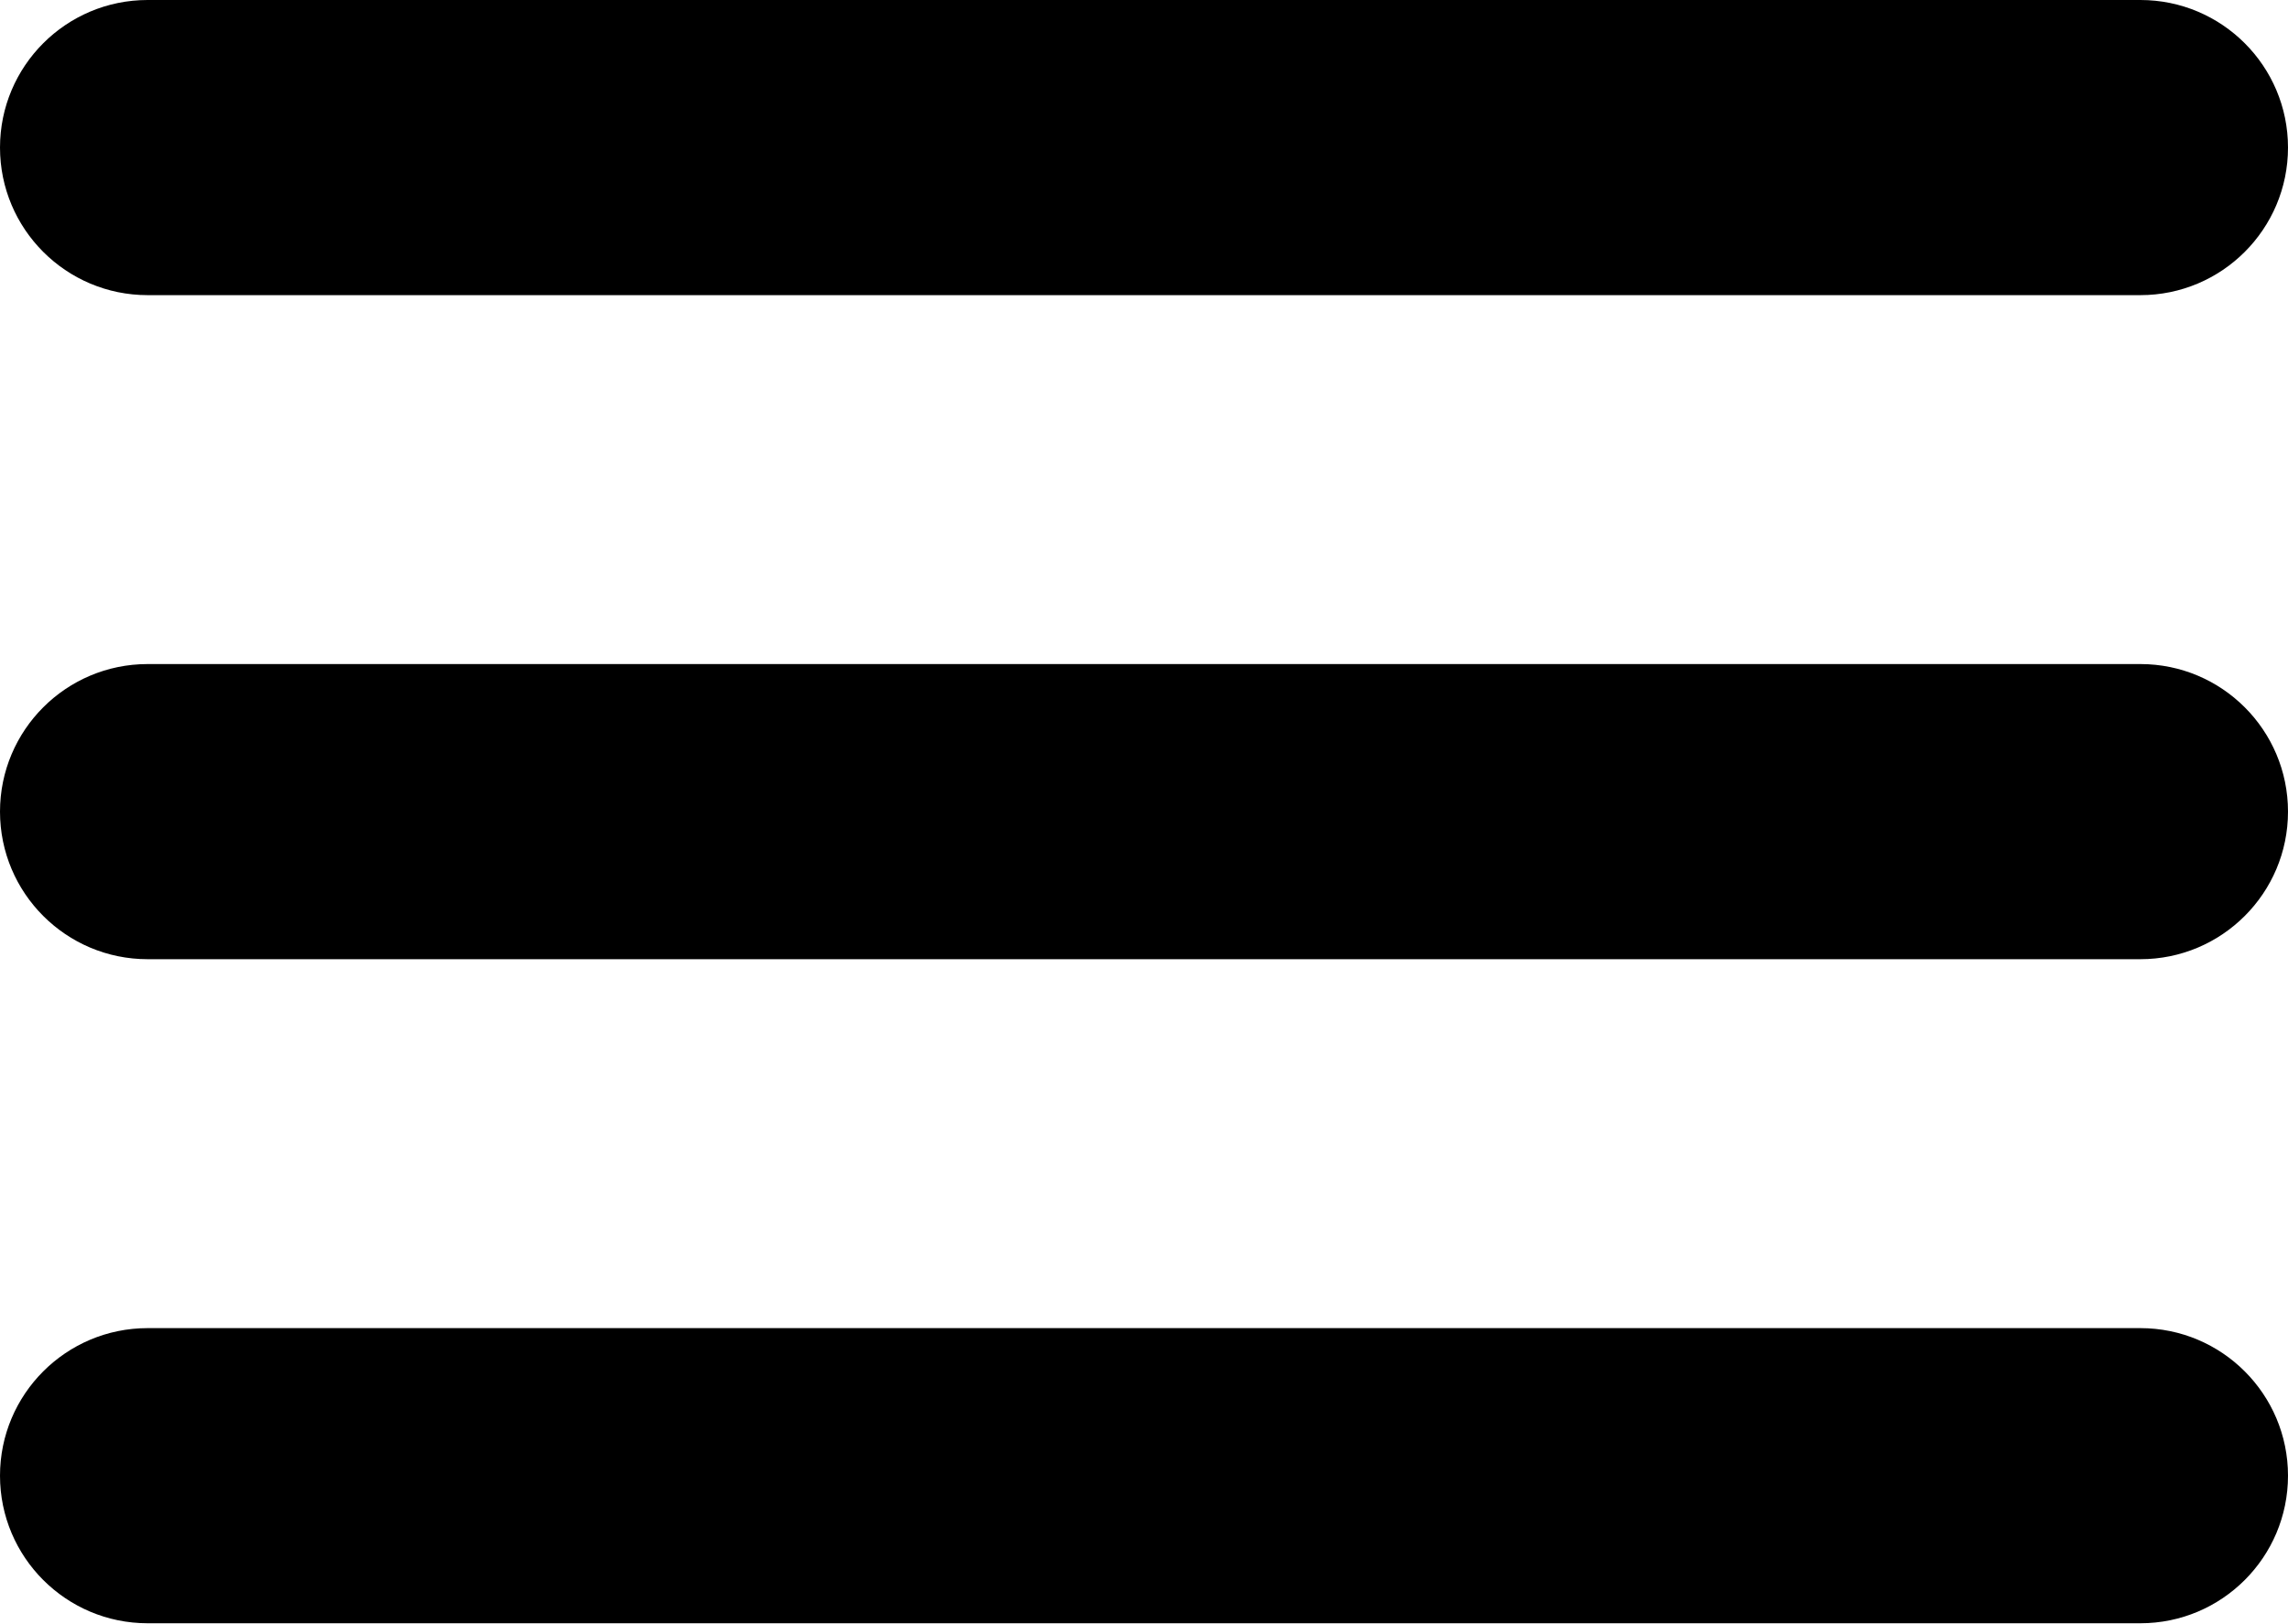
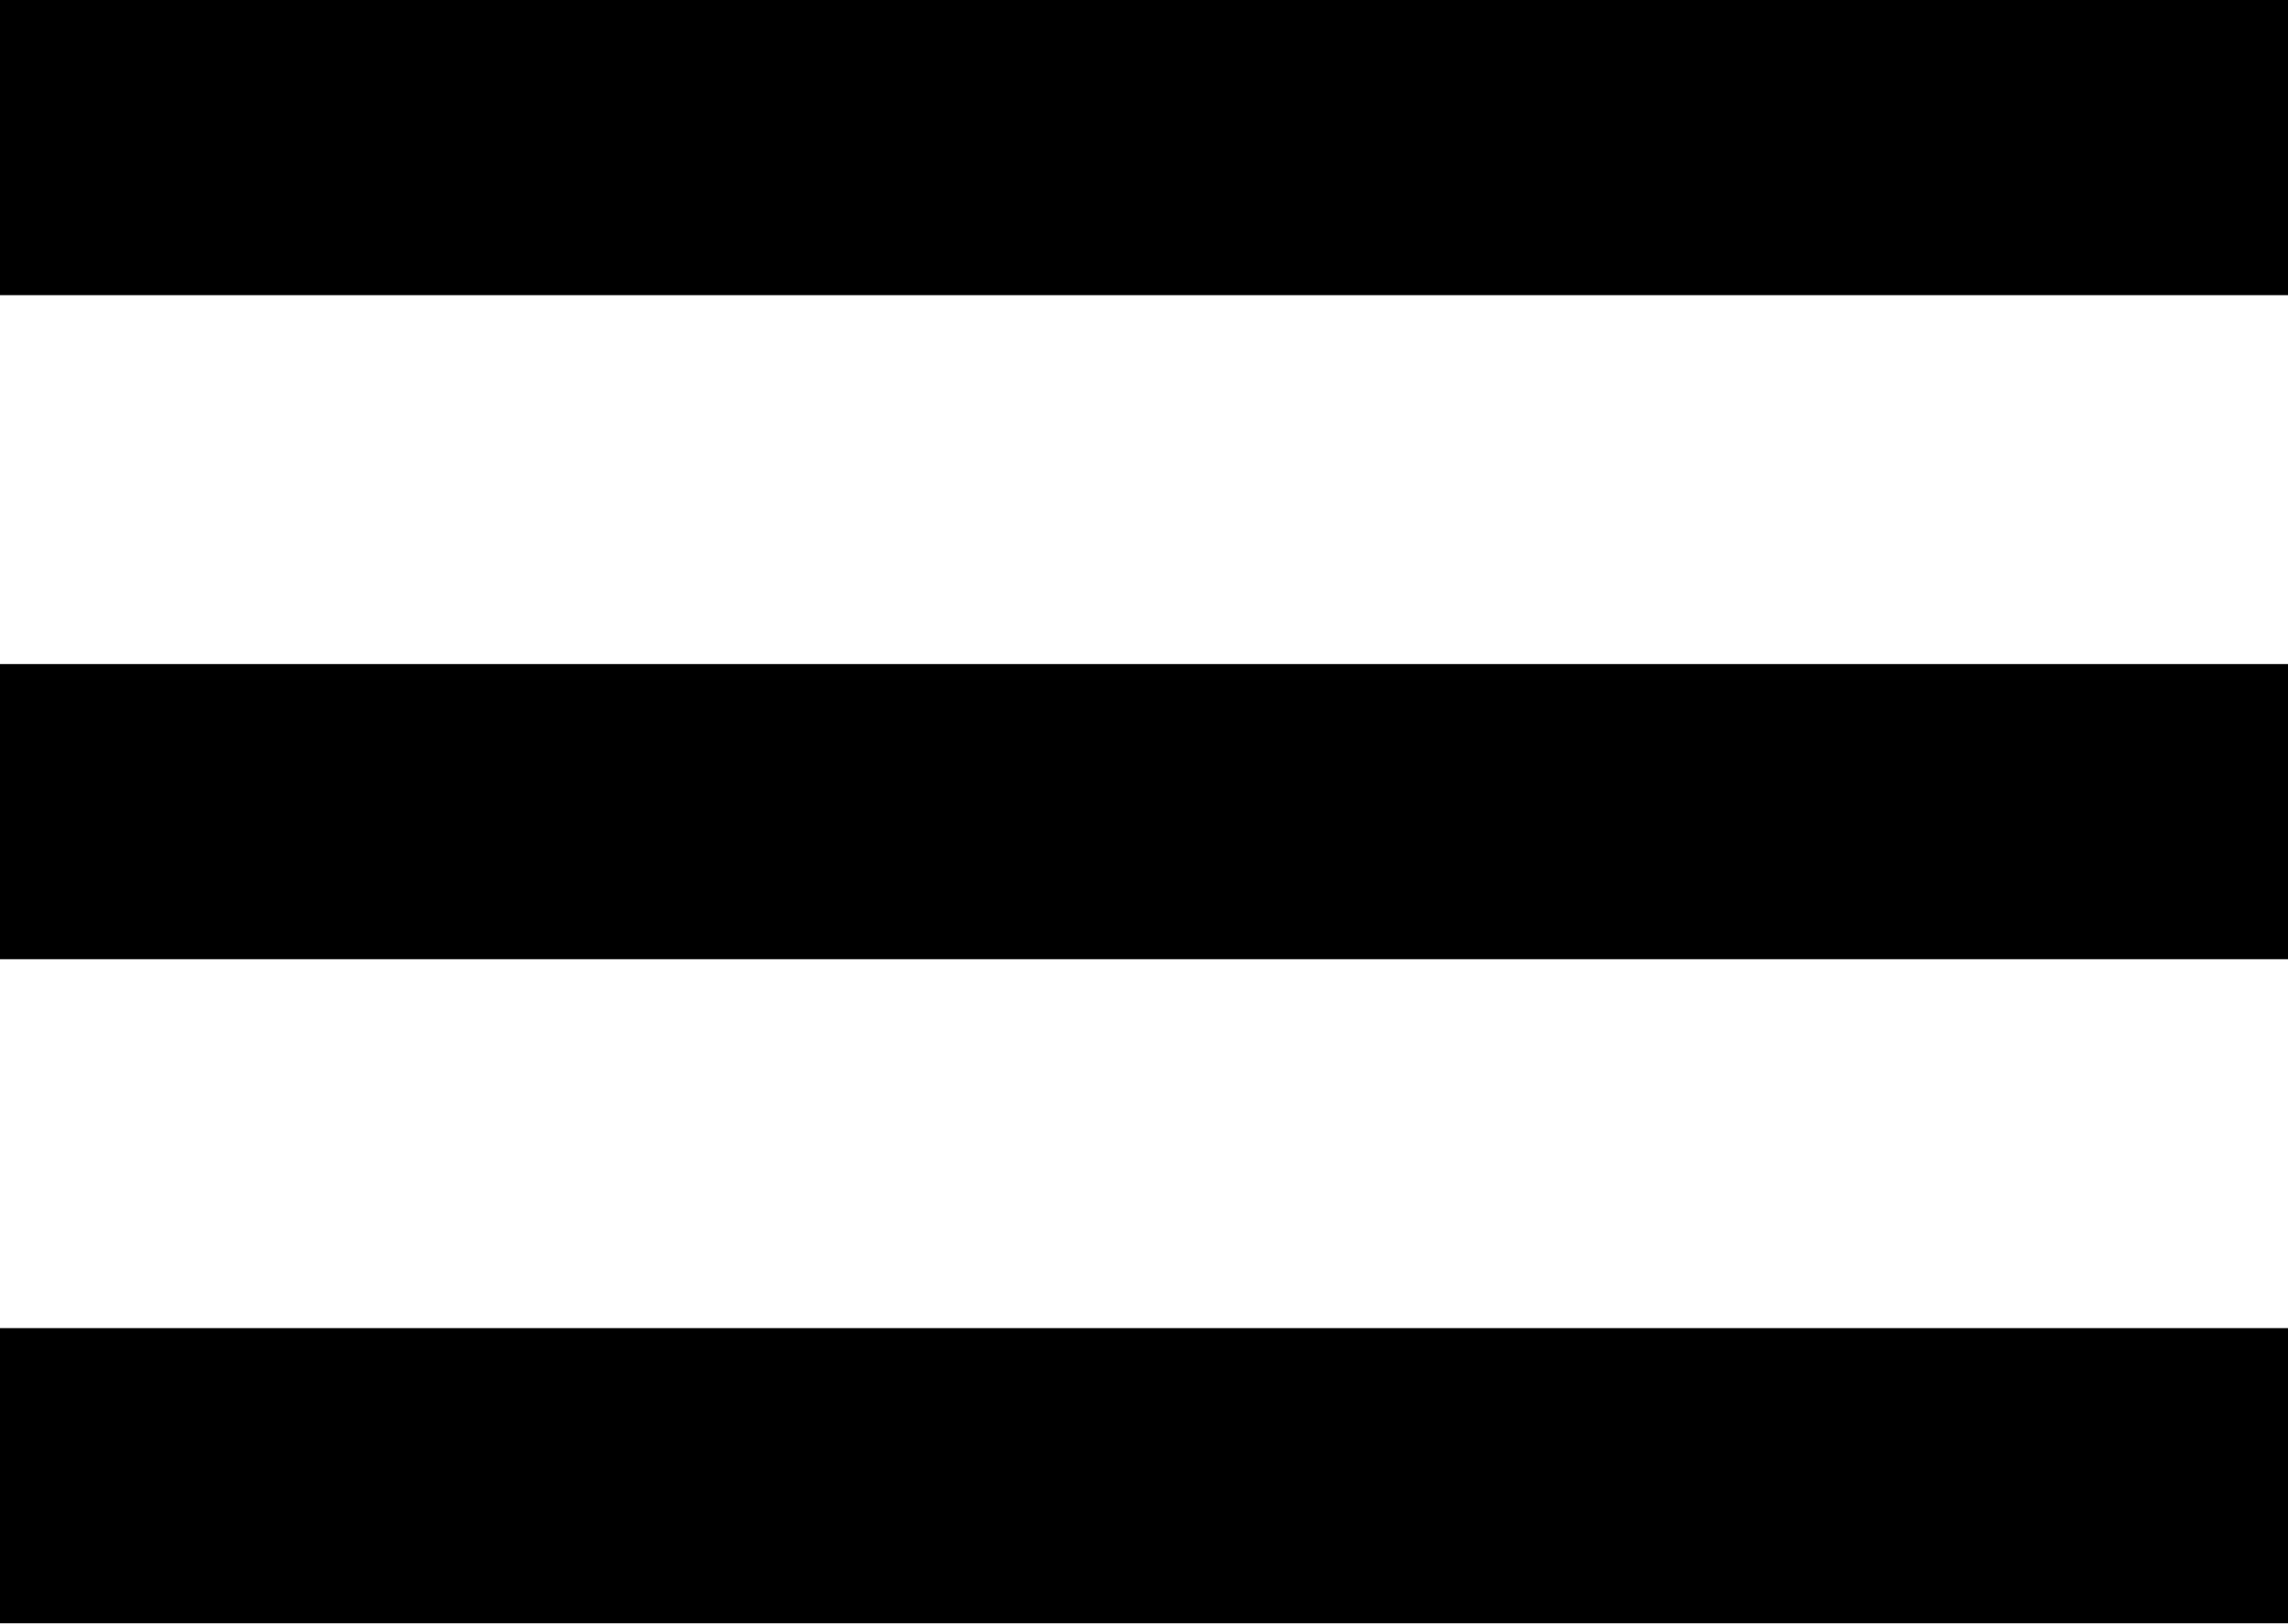
<svg xmlns="http://www.w3.org/2000/svg" version="1.1" id="Layer_1" x="0px" y="0px" width="31px" height="22px" viewBox="0 0 31 22" enable-background="new 0 0 31 22" xml:space="preserve">
  <g id="hamburger" class="menueicon">
-     <path d="M31,2c0,1.104-0.896,2-2,2H2C0.896,4,0,3.104,0,2l0,0c0-1.104,0.896-2,2-2h27C30.104,0,31,0.896,31,2L31,2z" />
-     <path d="M31,11c0,1.104-0.896,2-2,2H2c-1.104,0-2-0.896-2-2l0,0c0-1.104,0.896-2,2-2h27C30.104,9,31,9.896,31,11L31,11z" />
-     <path d="M31,20c0,1.104-0.896,2-2,2H2c-1.104,0-2-0.896-2-2l0,0c0-1.104,0.896-2,2-2h27C30.104,18,31,18.896,31,20L31,20z" />
+     <path d="M31,2c0,1.104,0,2,0,2H0c0,0,0-0.896,0-2l0,0c0-1.104,0-2,0-2h31C31,0,31,0.896,31,2L31,2z" />
+     <path d="M31,11c0,1.104,0,2,0,2H0c0,0,0-0.896,0-2l0,0c0-1.104,0-2,0-2h31C31,9,31,9.896,31,11L31,11z" />
+     <path d="M31,20c0,1.104,0,2,0,2H0c0,0,0-0.896,0-2l0,0c0-1.104,0-2,0-2h31C31,18,31,18.896,31,20L31,20z" />
  </g>
</svg>
